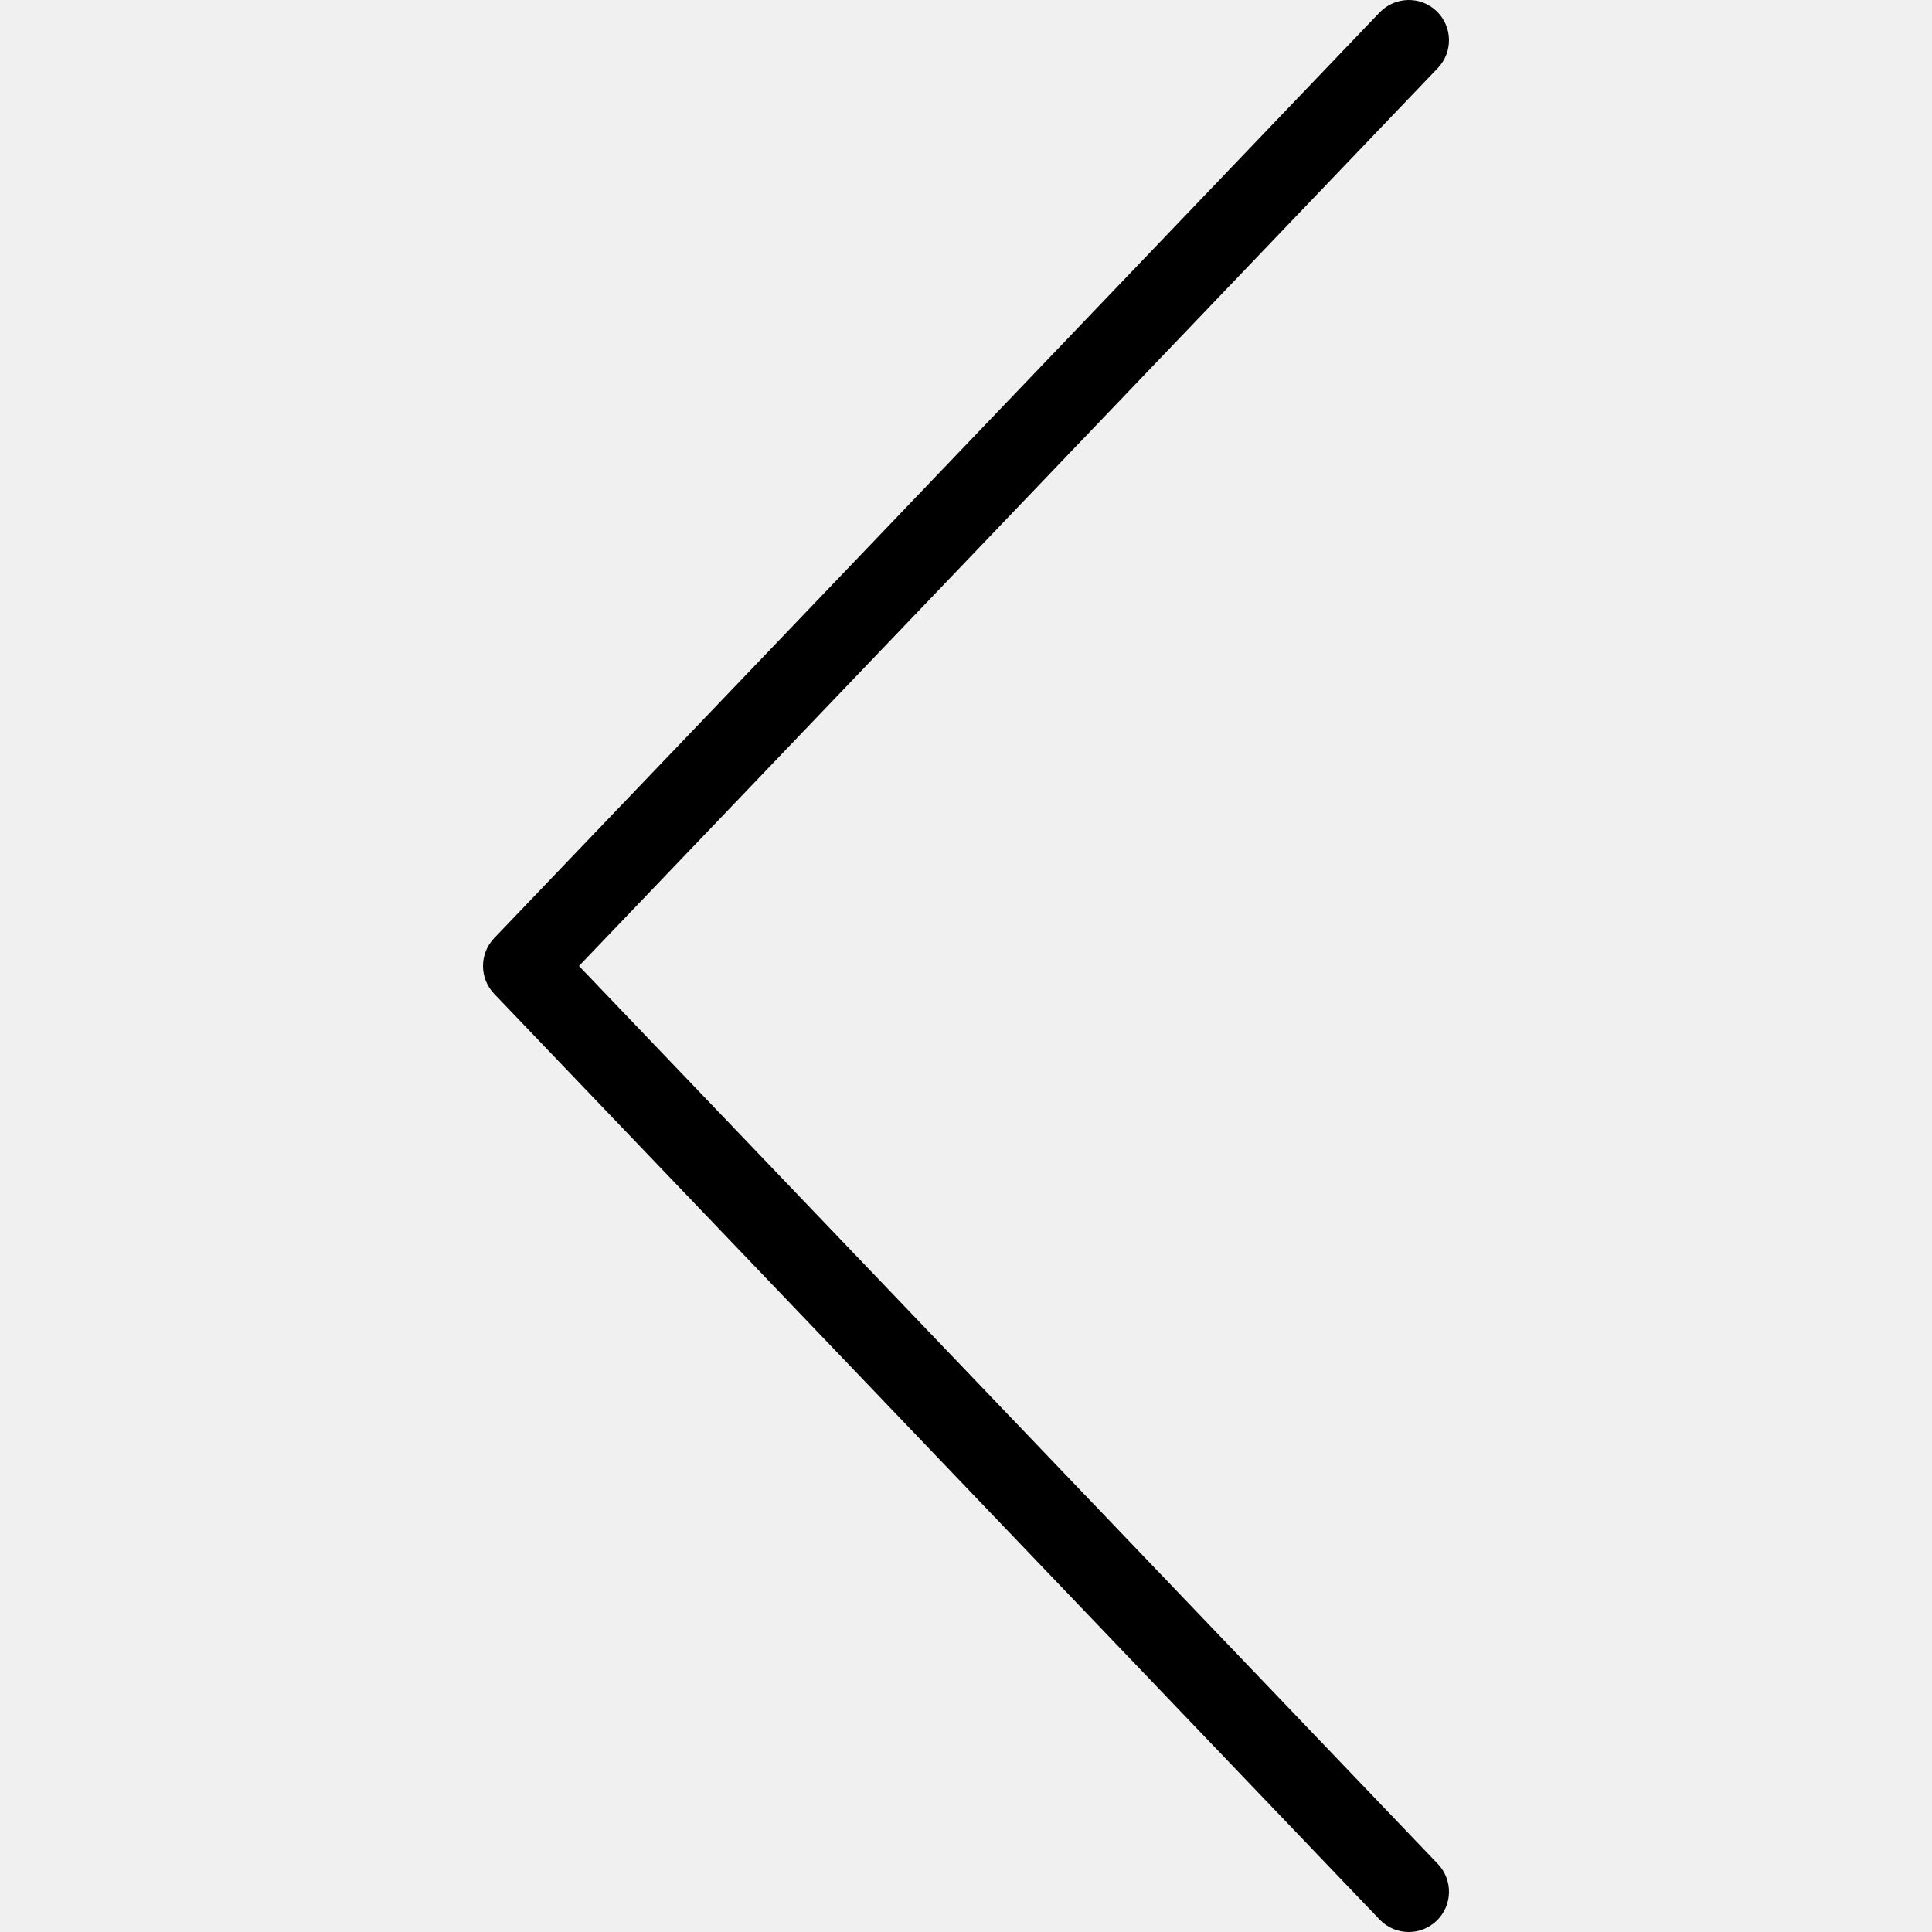
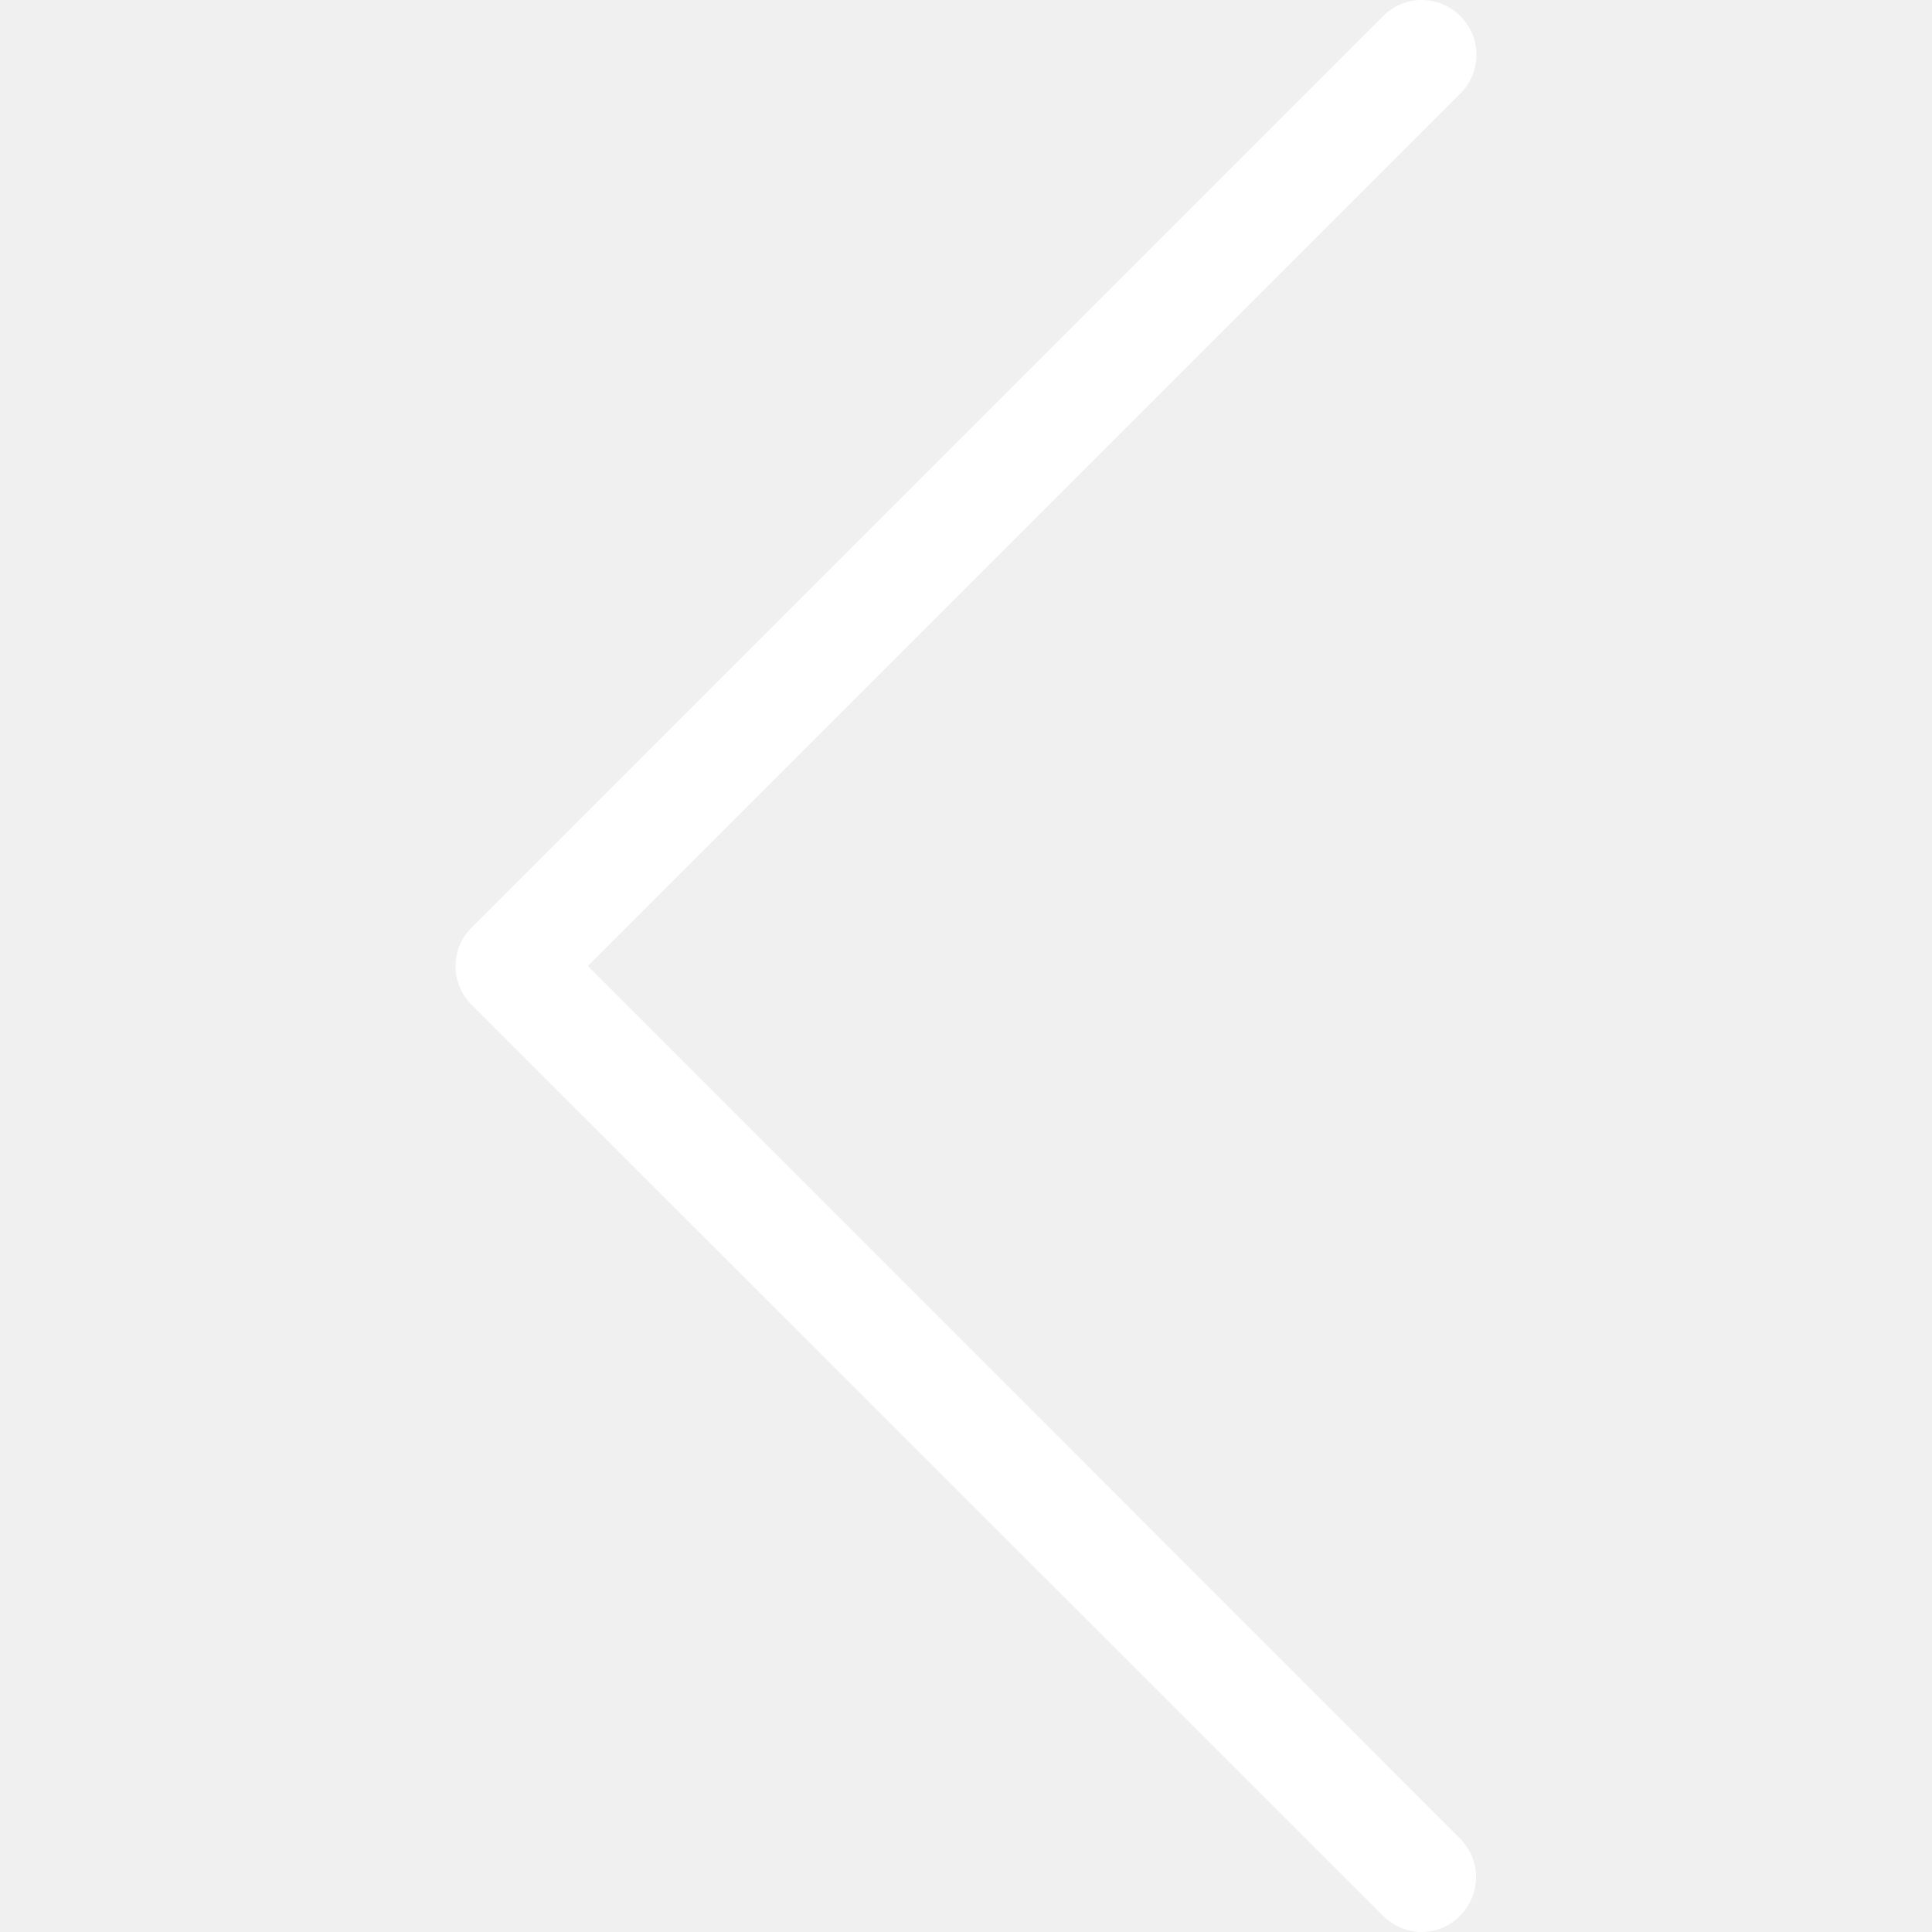
- <svg xmlns="http://www.w3.org/2000/svg" version="1.1" id="Layer_1" x="0px" y="0px" viewBox="0 0 511.991 511.991" style="enable-background:new 0 0 511.991 511.991;" xml:space="preserve">
+ <svg xmlns="http://www.w3.org/2000/svg" version="1.1" id="Capa_1" x="0px" y="0px" viewBox="0 0 477.175 477.175" style="enable-background:new 0 0 477.175 477.175;" xml:space="preserve" width="512px" height="512px">
  <g>
    <g>
-       <path d="M153.433,255.991L381.037,18.033c4.063-4.26,3.917-11.01-0.333-15.083c-4.229-4.073-10.979-3.896-15.083,0.333    L130.954,248.616c-3.937,4.125-3.937,10.625,0,14.75L365.621,508.7c2.104,2.188,4.896,3.292,7.708,3.292    c2.646,0,5.313-0.979,7.375-2.958c4.25-4.073,4.396-10.823,0.333-15.083L153.433,255.991z" />
+       <path d="M145.188,238.575l215.5-215.5c5.3-5.3,5.3-13.8,0-19.1s-13.8-5.3-19.1,0l-225.1,225.1c-5.3,5.3-5.3,13.8,0,19.1l225.1,225   c2.6,2.6,6.1,4,9.5,4s6.9-1.3,9.5-4c5.3-5.3,5.3-13.8,0-19.1L145.188,238.575z" data-original="#000000" class="active-path" data-old_color="#000000" fill="#FFFFFF" />
    </g>
  </g>
-   <g>
- </g>
-   <g>
- </g>
-   <g>
- </g>
-   <g>
- </g>
-   <g>
- </g>
-   <g>
- </g>
-   <g>
- </g>
-   <g>
- </g>
-   <g>
- </g>
-   <g>
- </g>
-   <g>
- </g>
-   <g>
- </g>
-   <g>
- </g>
-   <g>
- </g>
-   <g>
- </g>
</svg>
